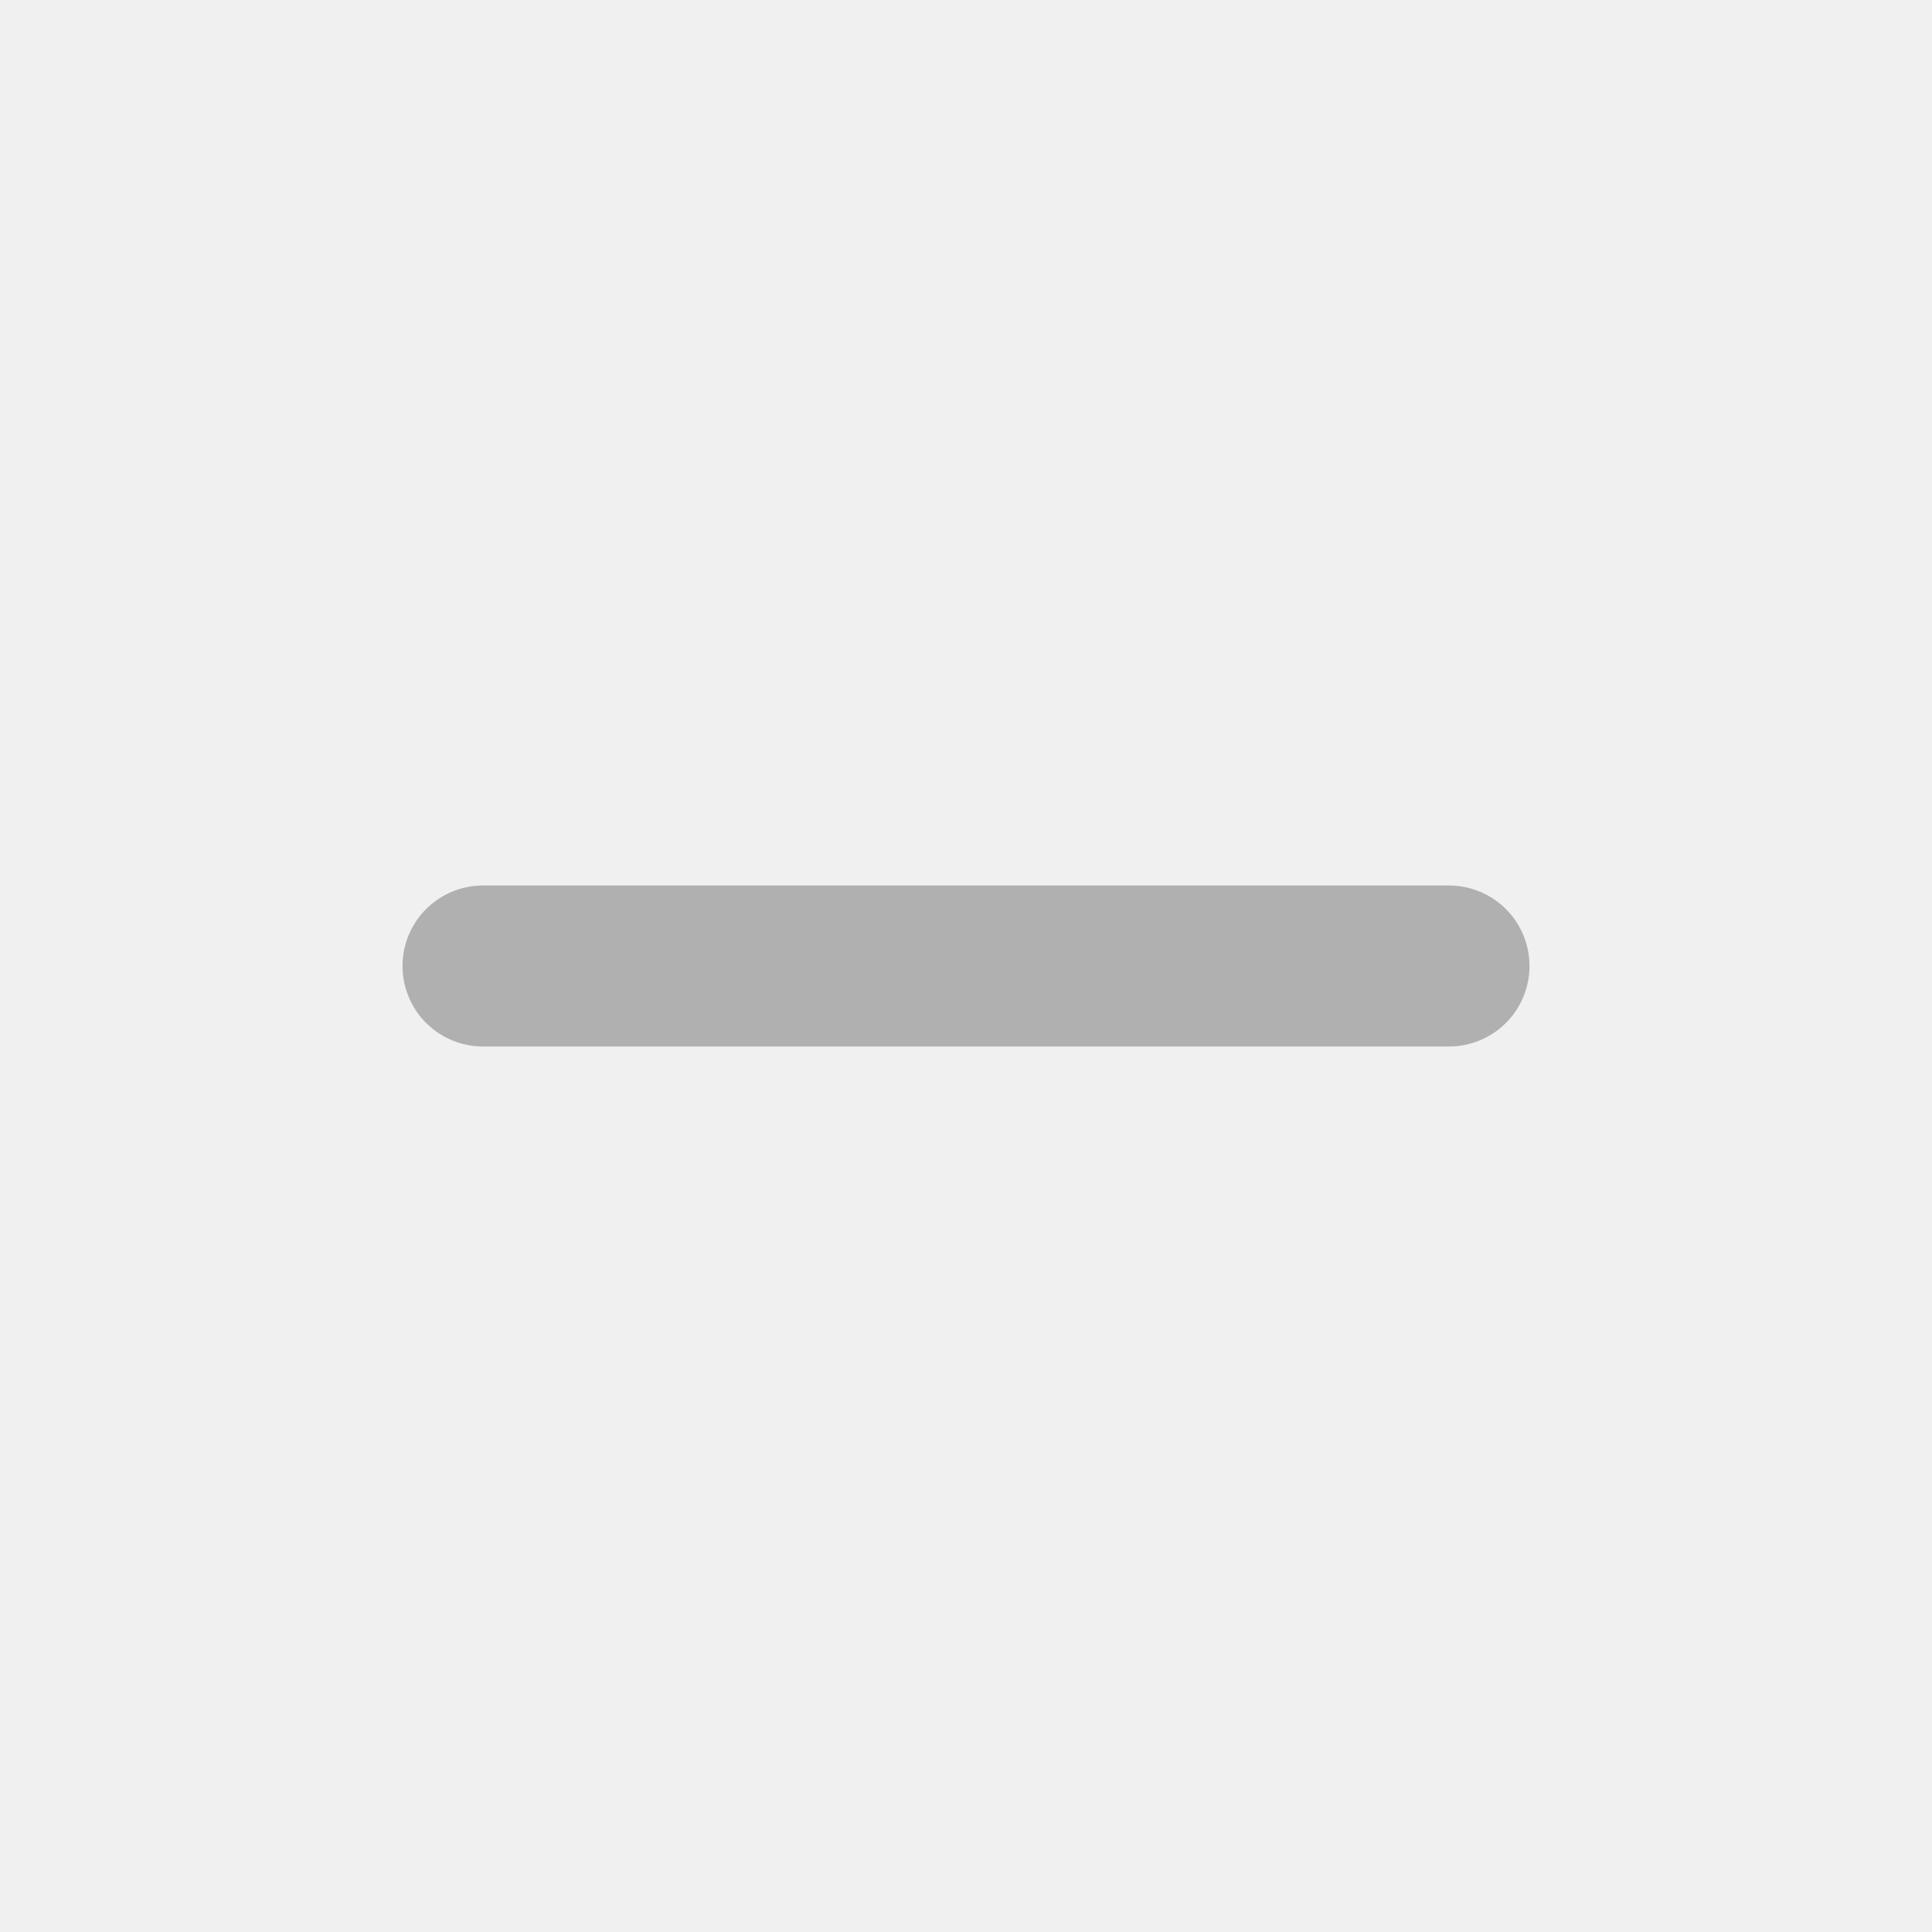
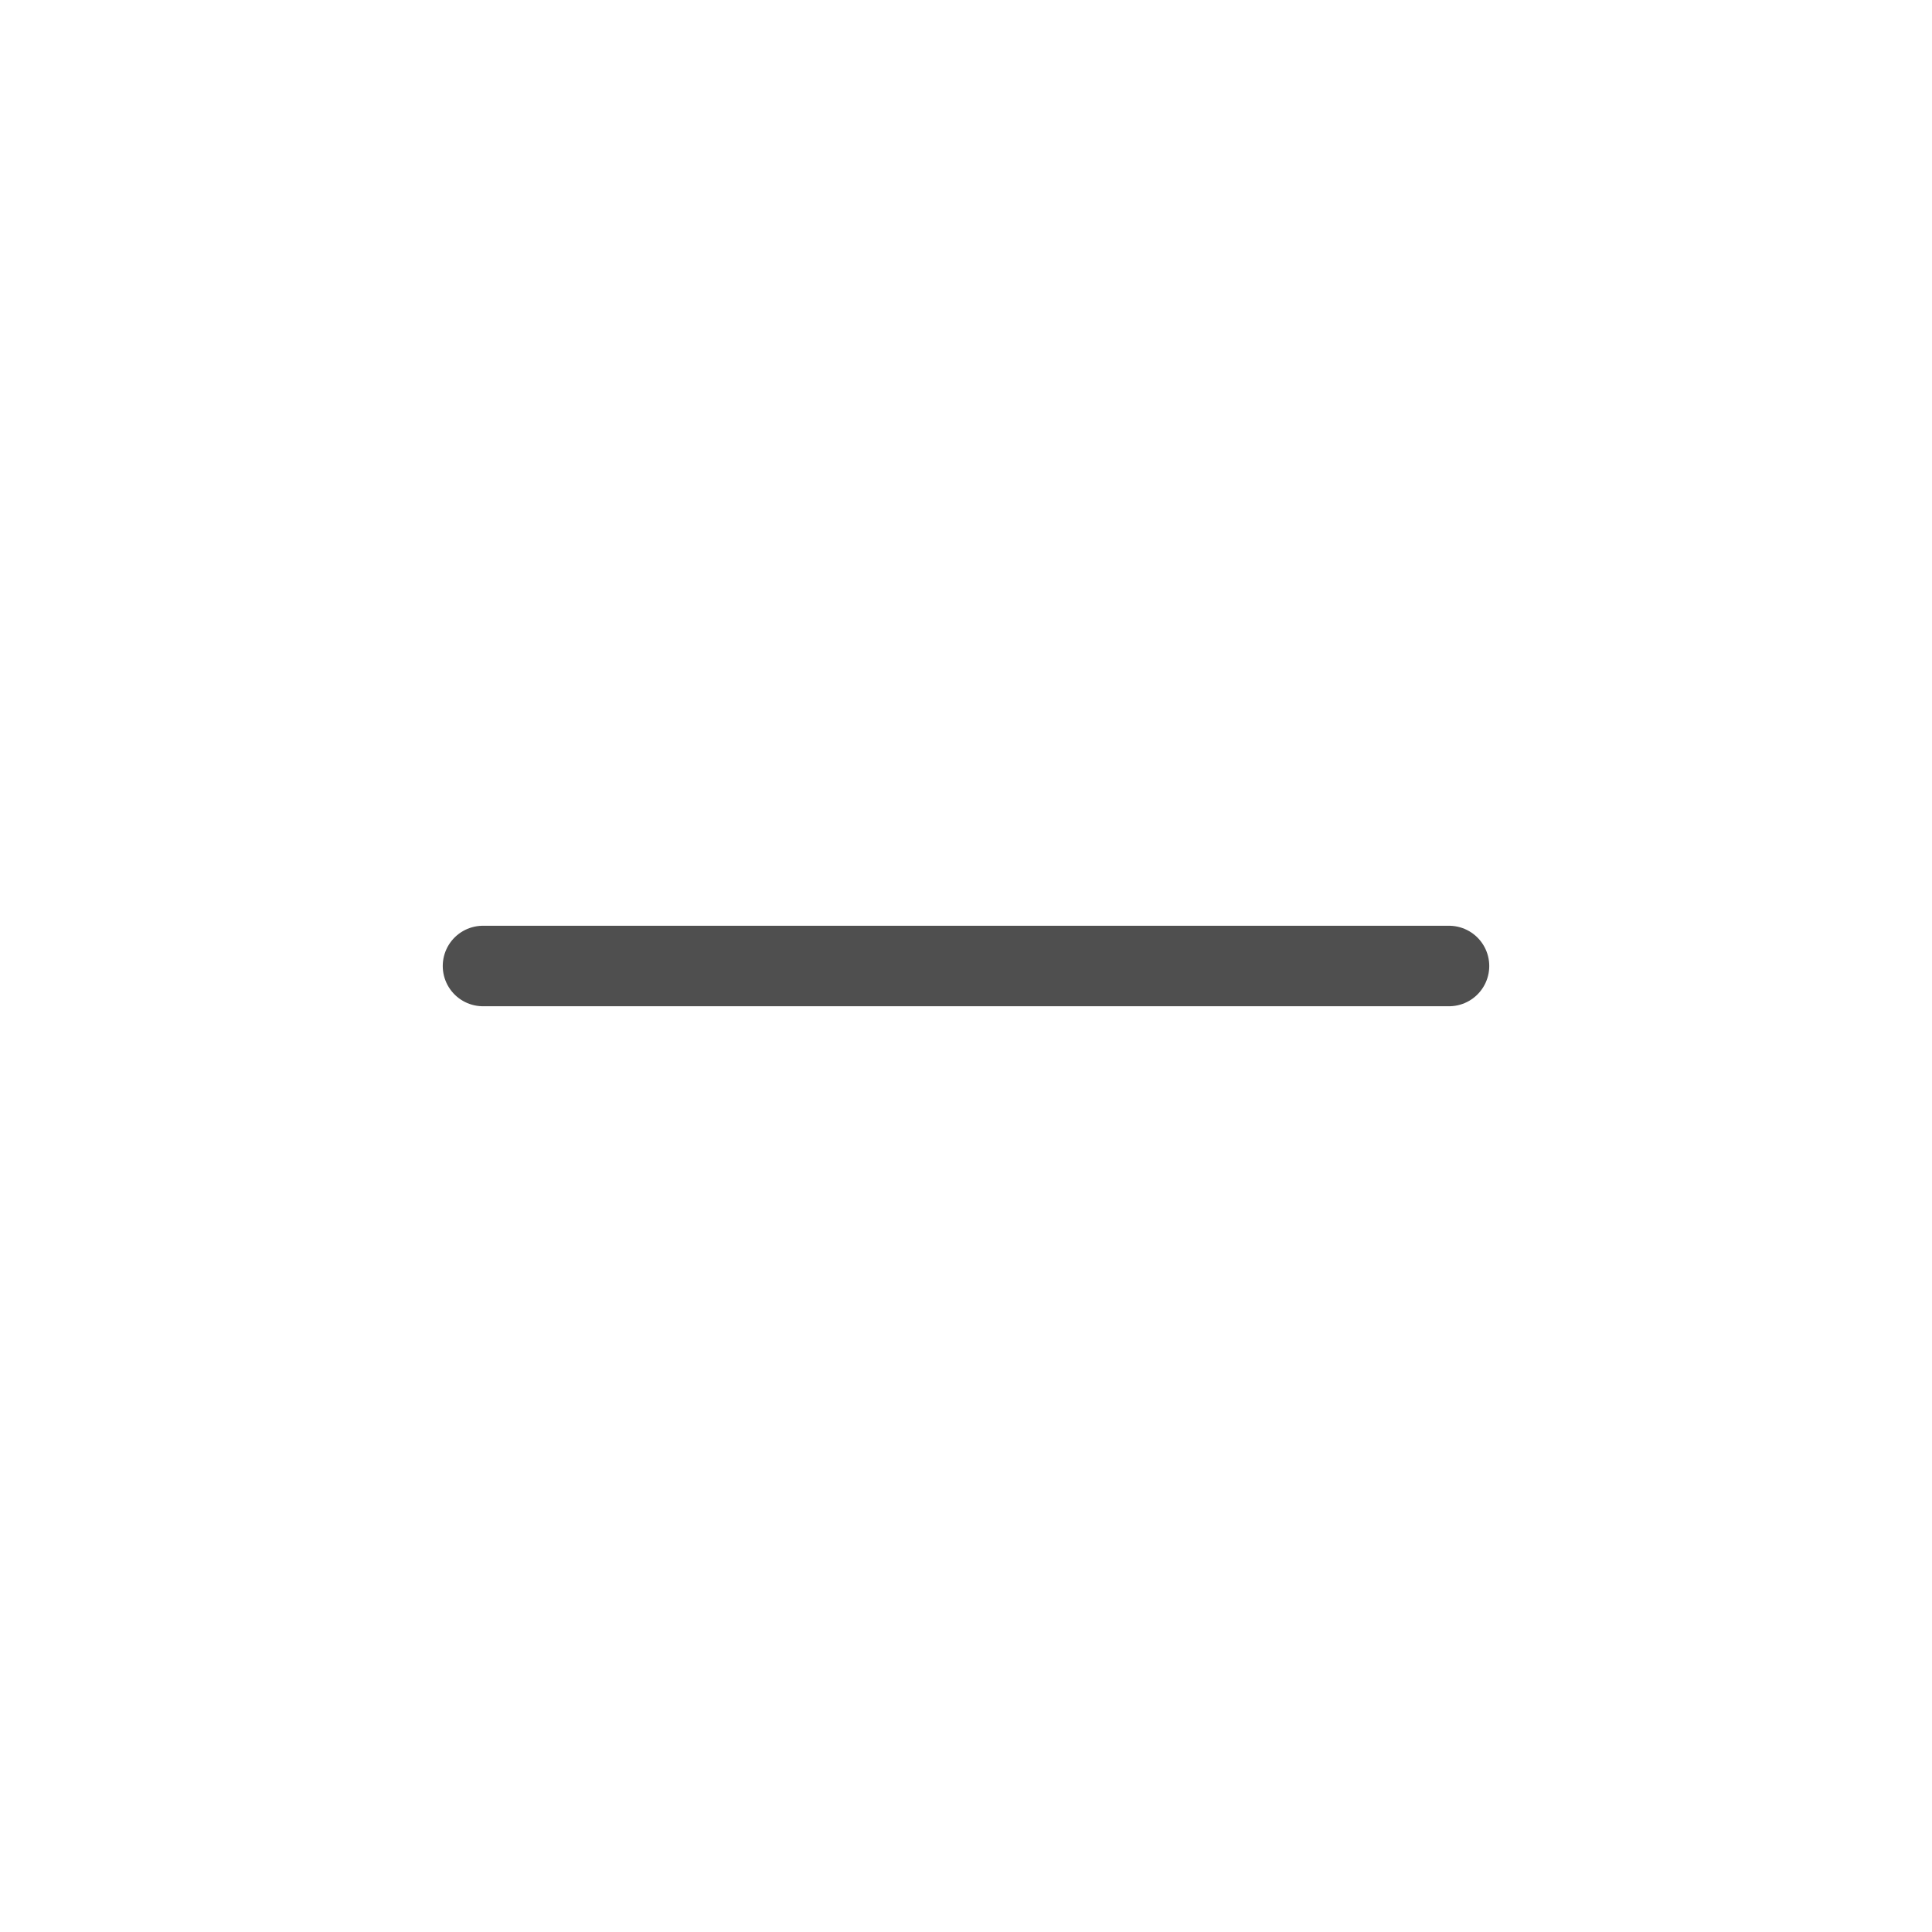
- <svg xmlns="http://www.w3.org/2000/svg" width="800px" height="800px" viewBox="0 0 24 24" fill="none" stroke="#b0b0b0">
-   <g id="SVGRepo_bgCarrier" stroke-width="0" />
-   <g id="SVGRepo_tracerCarrier" stroke-linecap="round" stroke-linejoin="round" />
-   <g id="SVGRepo_iconCarrier">
-     <path d="M6 12L18 12" stroke="#b0b0b0" stroke-width="2" stroke-linecap="round" stroke-linejoin="round" />
-   </g>
+ <svg xmlns="http://www.w3.org/2000/svg" width="800px" height="800px" viewBox="0 0 24 24" fill="none">
+   <rect width="24" height="24" fill="white" />
+   <path d="M6 12H18" stroke="#4f4f4f" stroke-linecap="round" stroke-linejoin="round" />
</svg>
